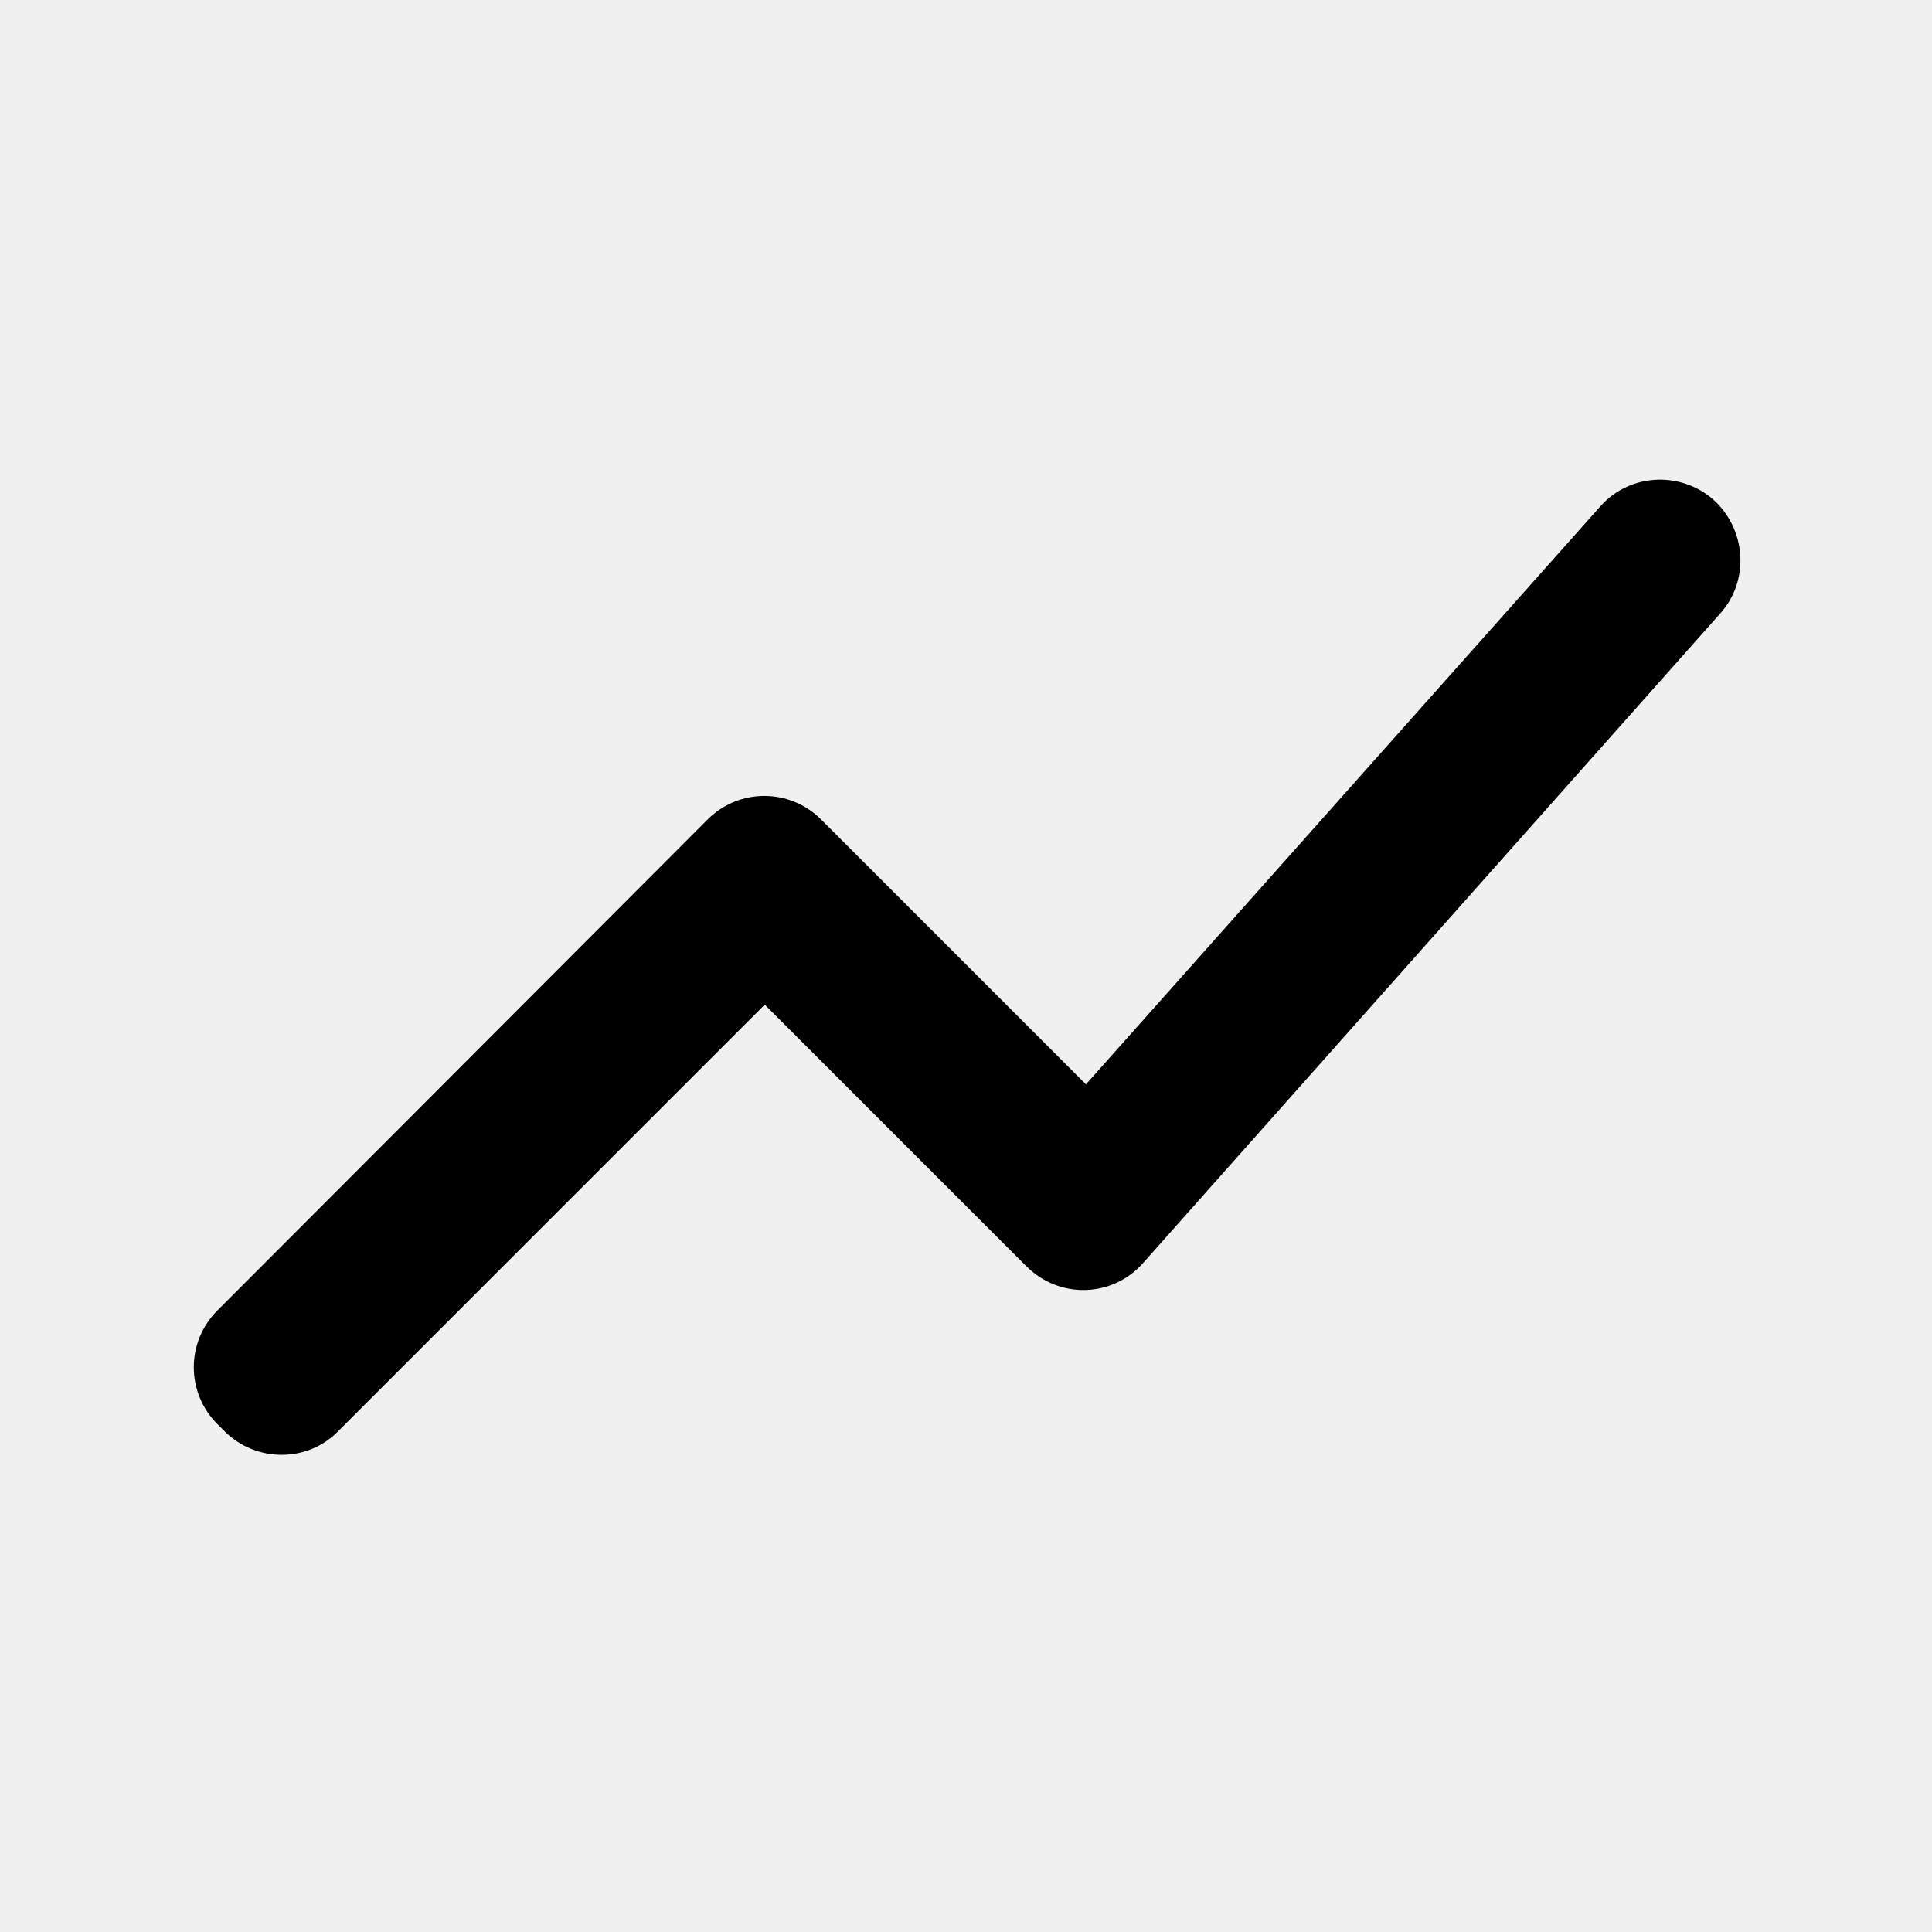
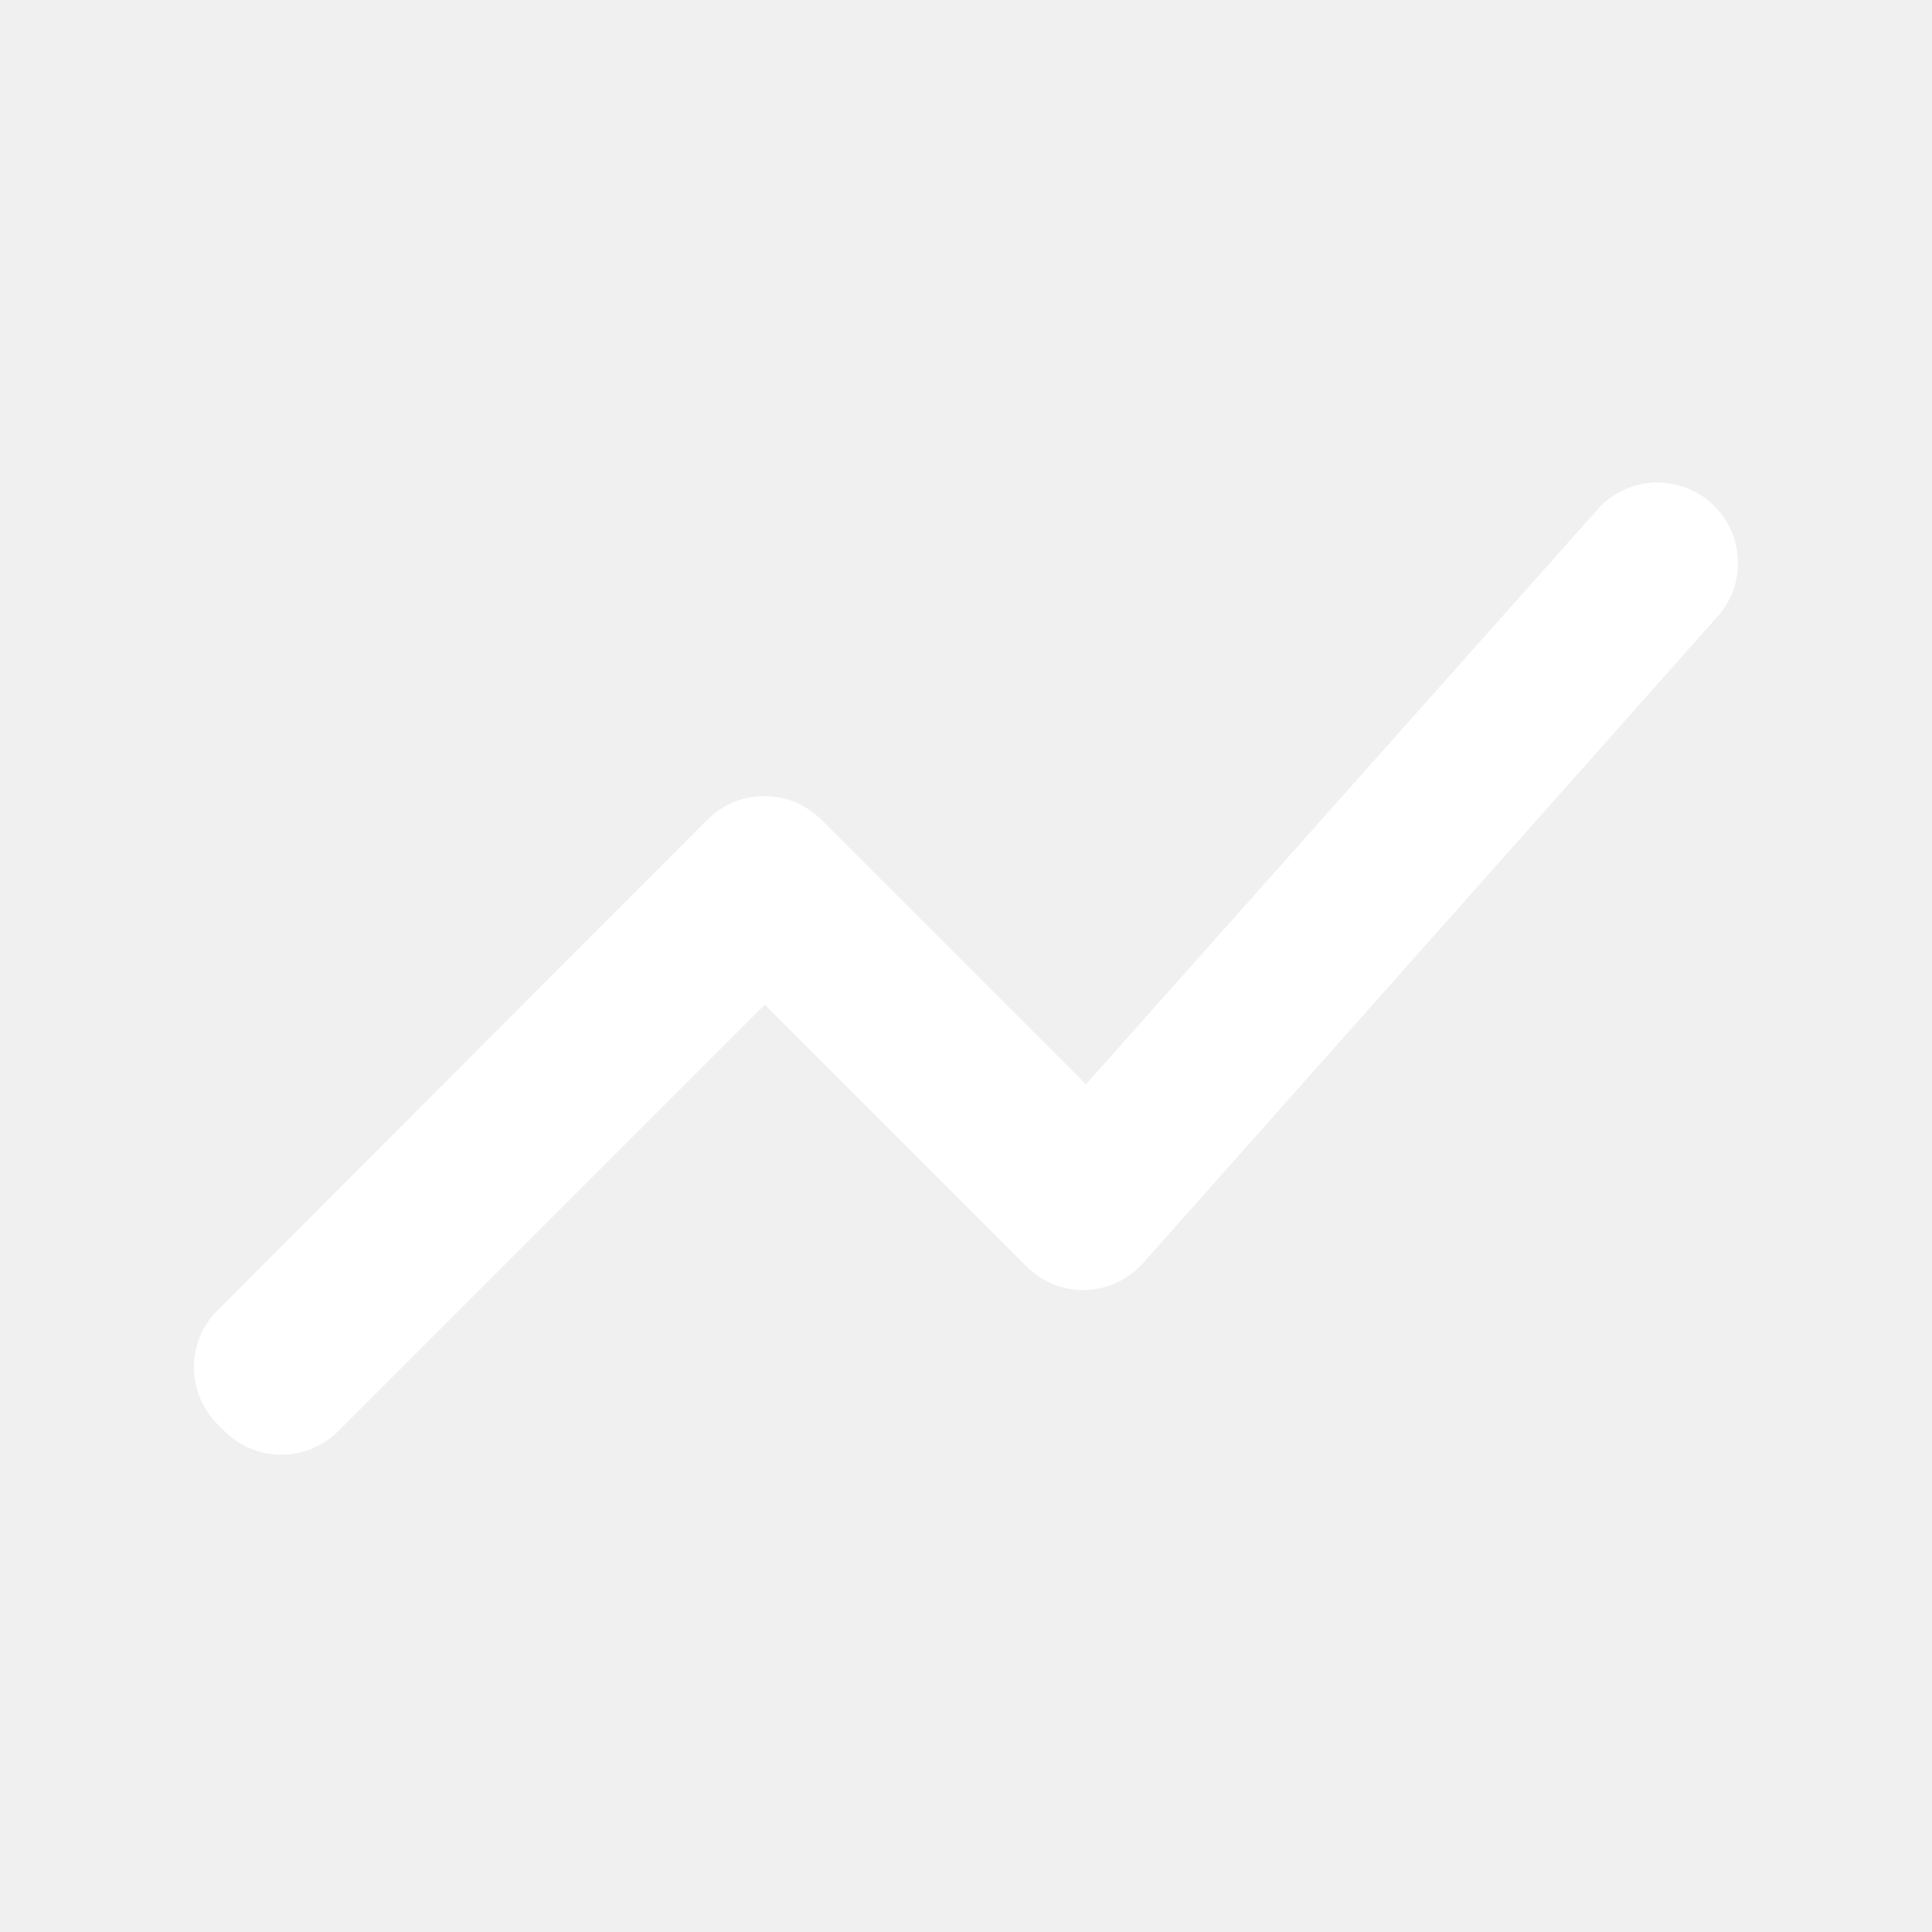
- <svg xmlns="http://www.w3.org/2000/svg" width="24" height="24" viewBox="0 0 24 24">
-   <path fill="none" d="M0 0h24v24H0V0z" />
-   <path d="M4.2 17.78l5.3-5.3 3.25 3.25c.41.41 1.07.39 1.45-.04l7.17-8.07c.35-.39.33-.99-.04-1.37-.4-.4-1.07-.39-1.45.04l-6.39 7.18-3.29-3.29c-.39-.39-1.02-.39-1.41 0l-6.09 6.1c-.39.39-.39 1.02 0 1.41l.09.09c.39.39 1.03.39 1.41 0z" />
+ <svg xmlns="http://www.w3.org/2000/svg" id="_2line" data-name="2line" width="24" height="24" viewBox="0 0 24 24">
+   <path id="Caminho_87" data-name="Caminho 87" d="M0,0H24V24H0Z" fill="none" />
+   <path id="Caminho_88" data-name="Caminho 88" d="M4.2,17.78l5.3-5.3,3.25,3.25a.992.992,0,0,0,1.45-.04l7.17-8.07a1,1,0,0,0-1.49-1.33l-6.39,7.18L10.2,10.18a1,1,0,0,0-1.41,0L2.7,16.28a1,1,0,0,0,0,1.41l.09.09a1,1,0,0,0,1.41,0Z" fill="#fff" />
</svg>
